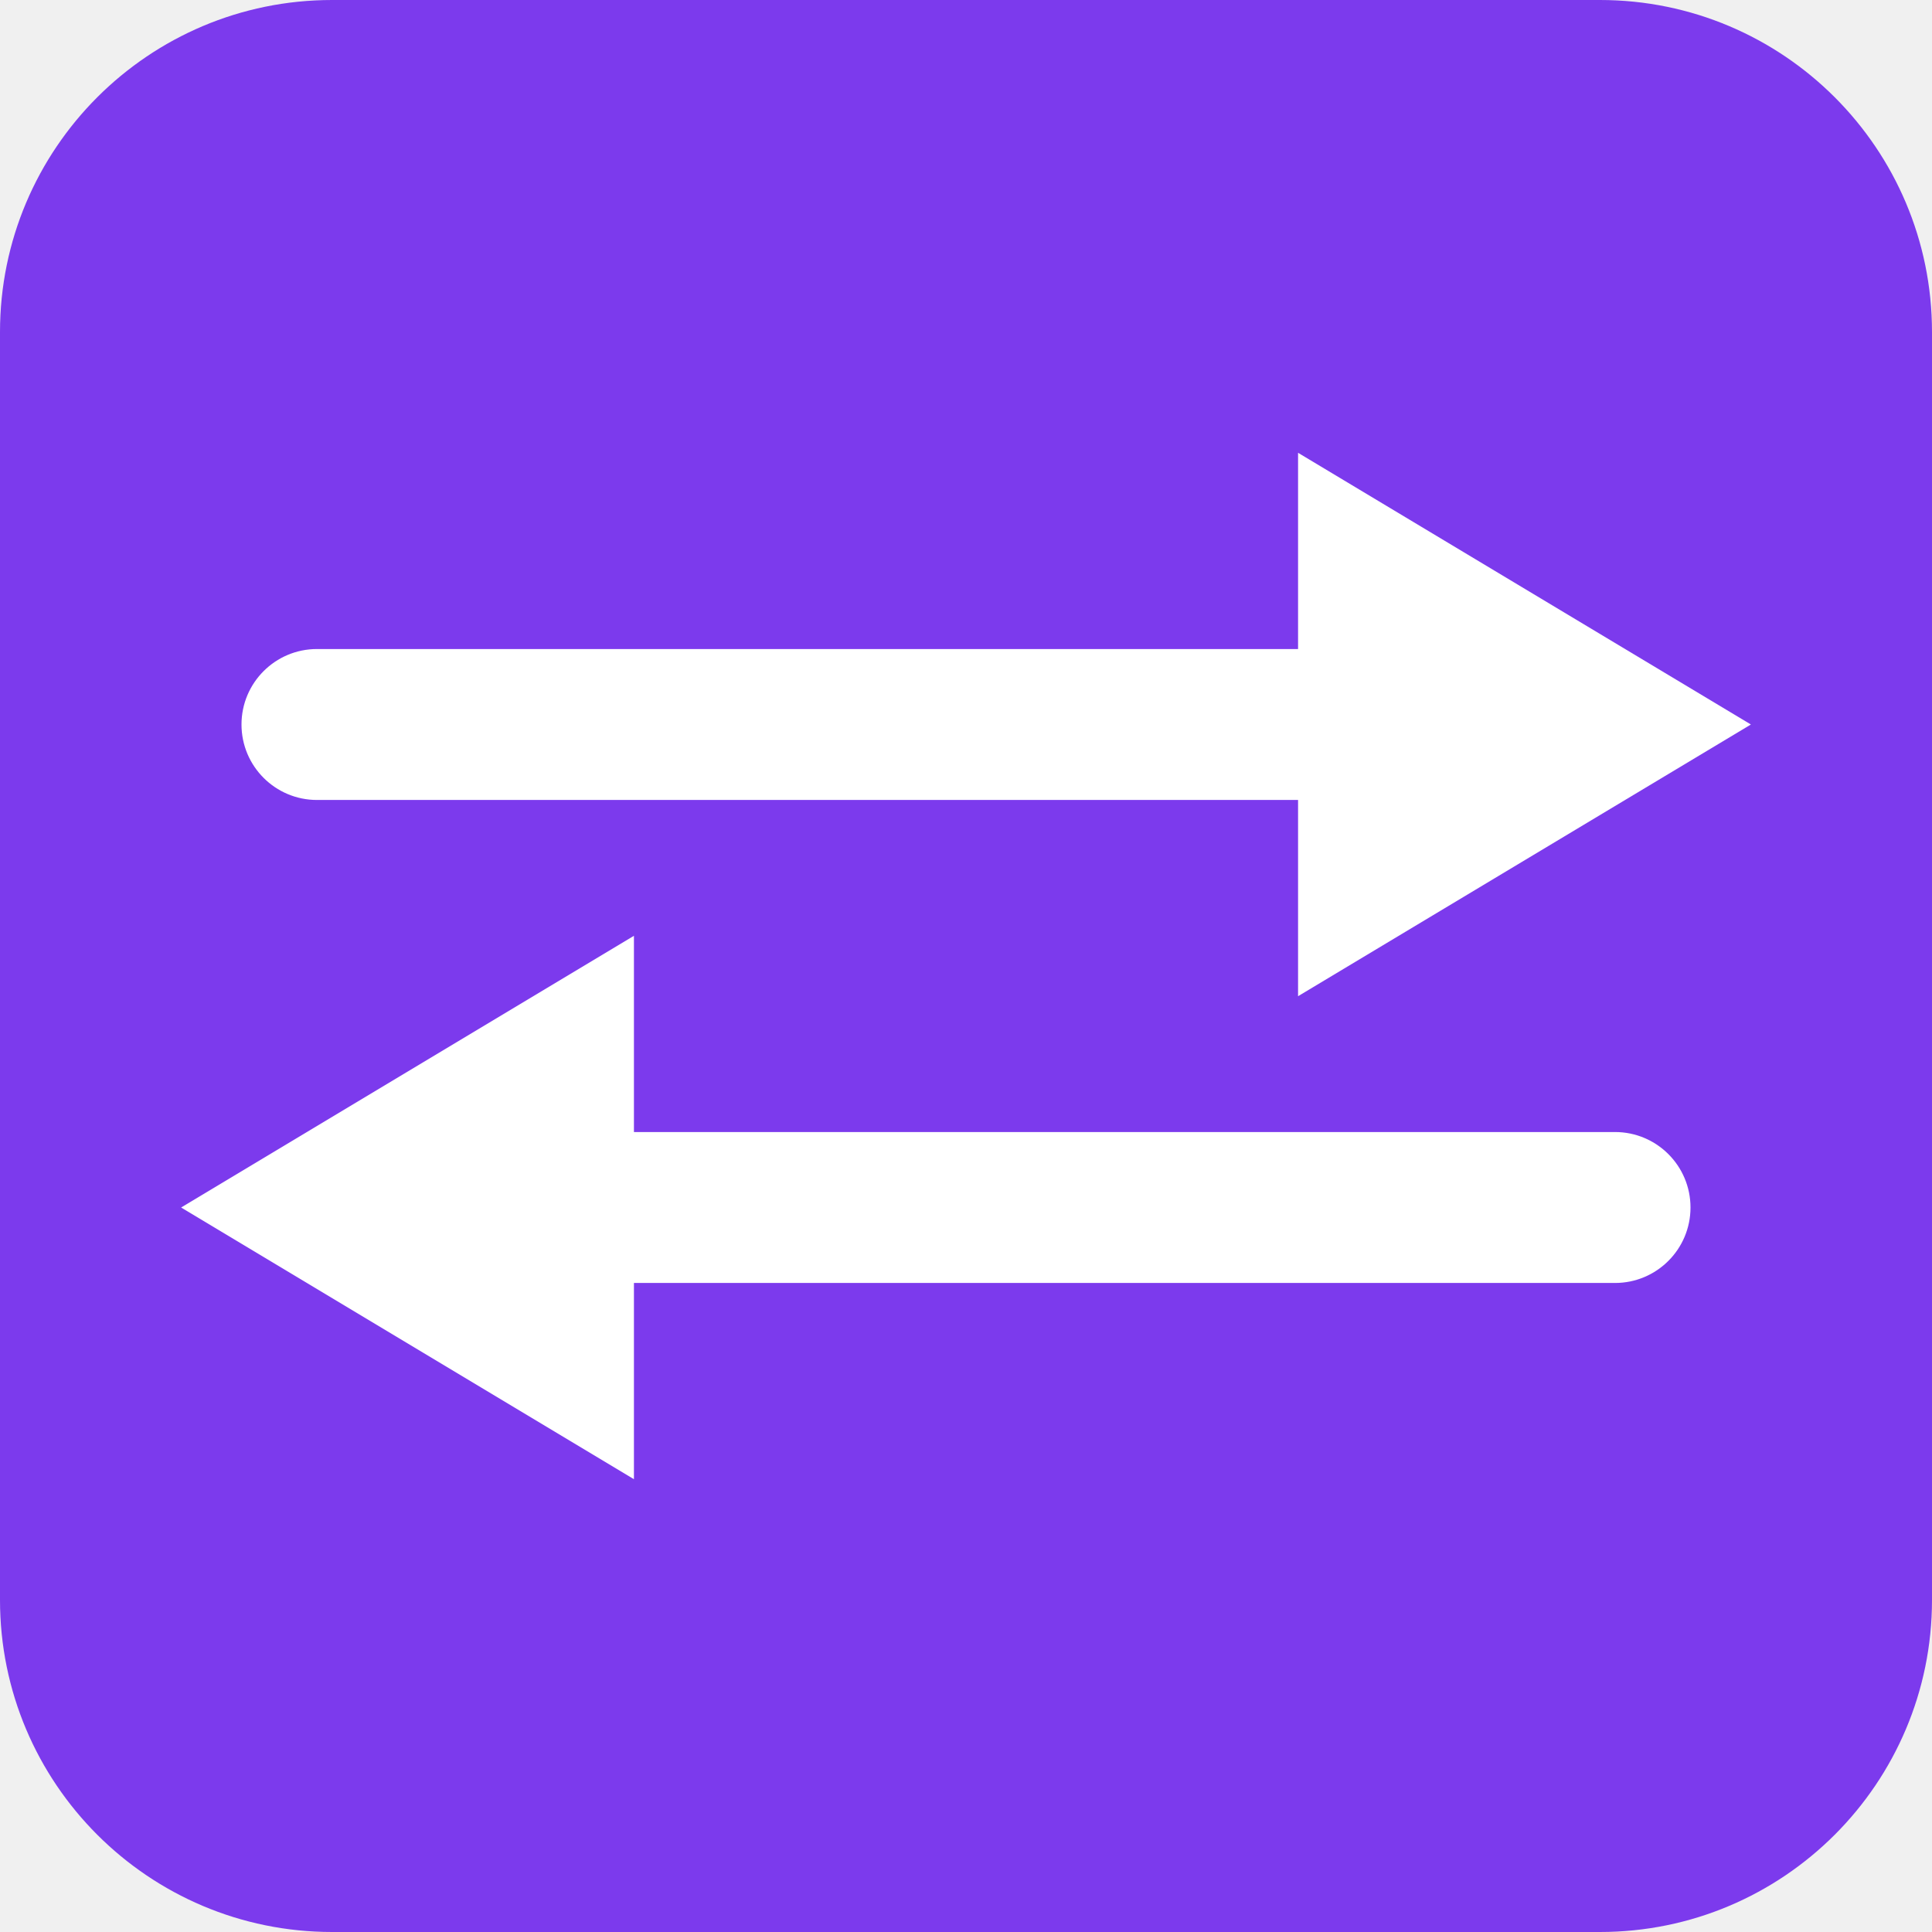
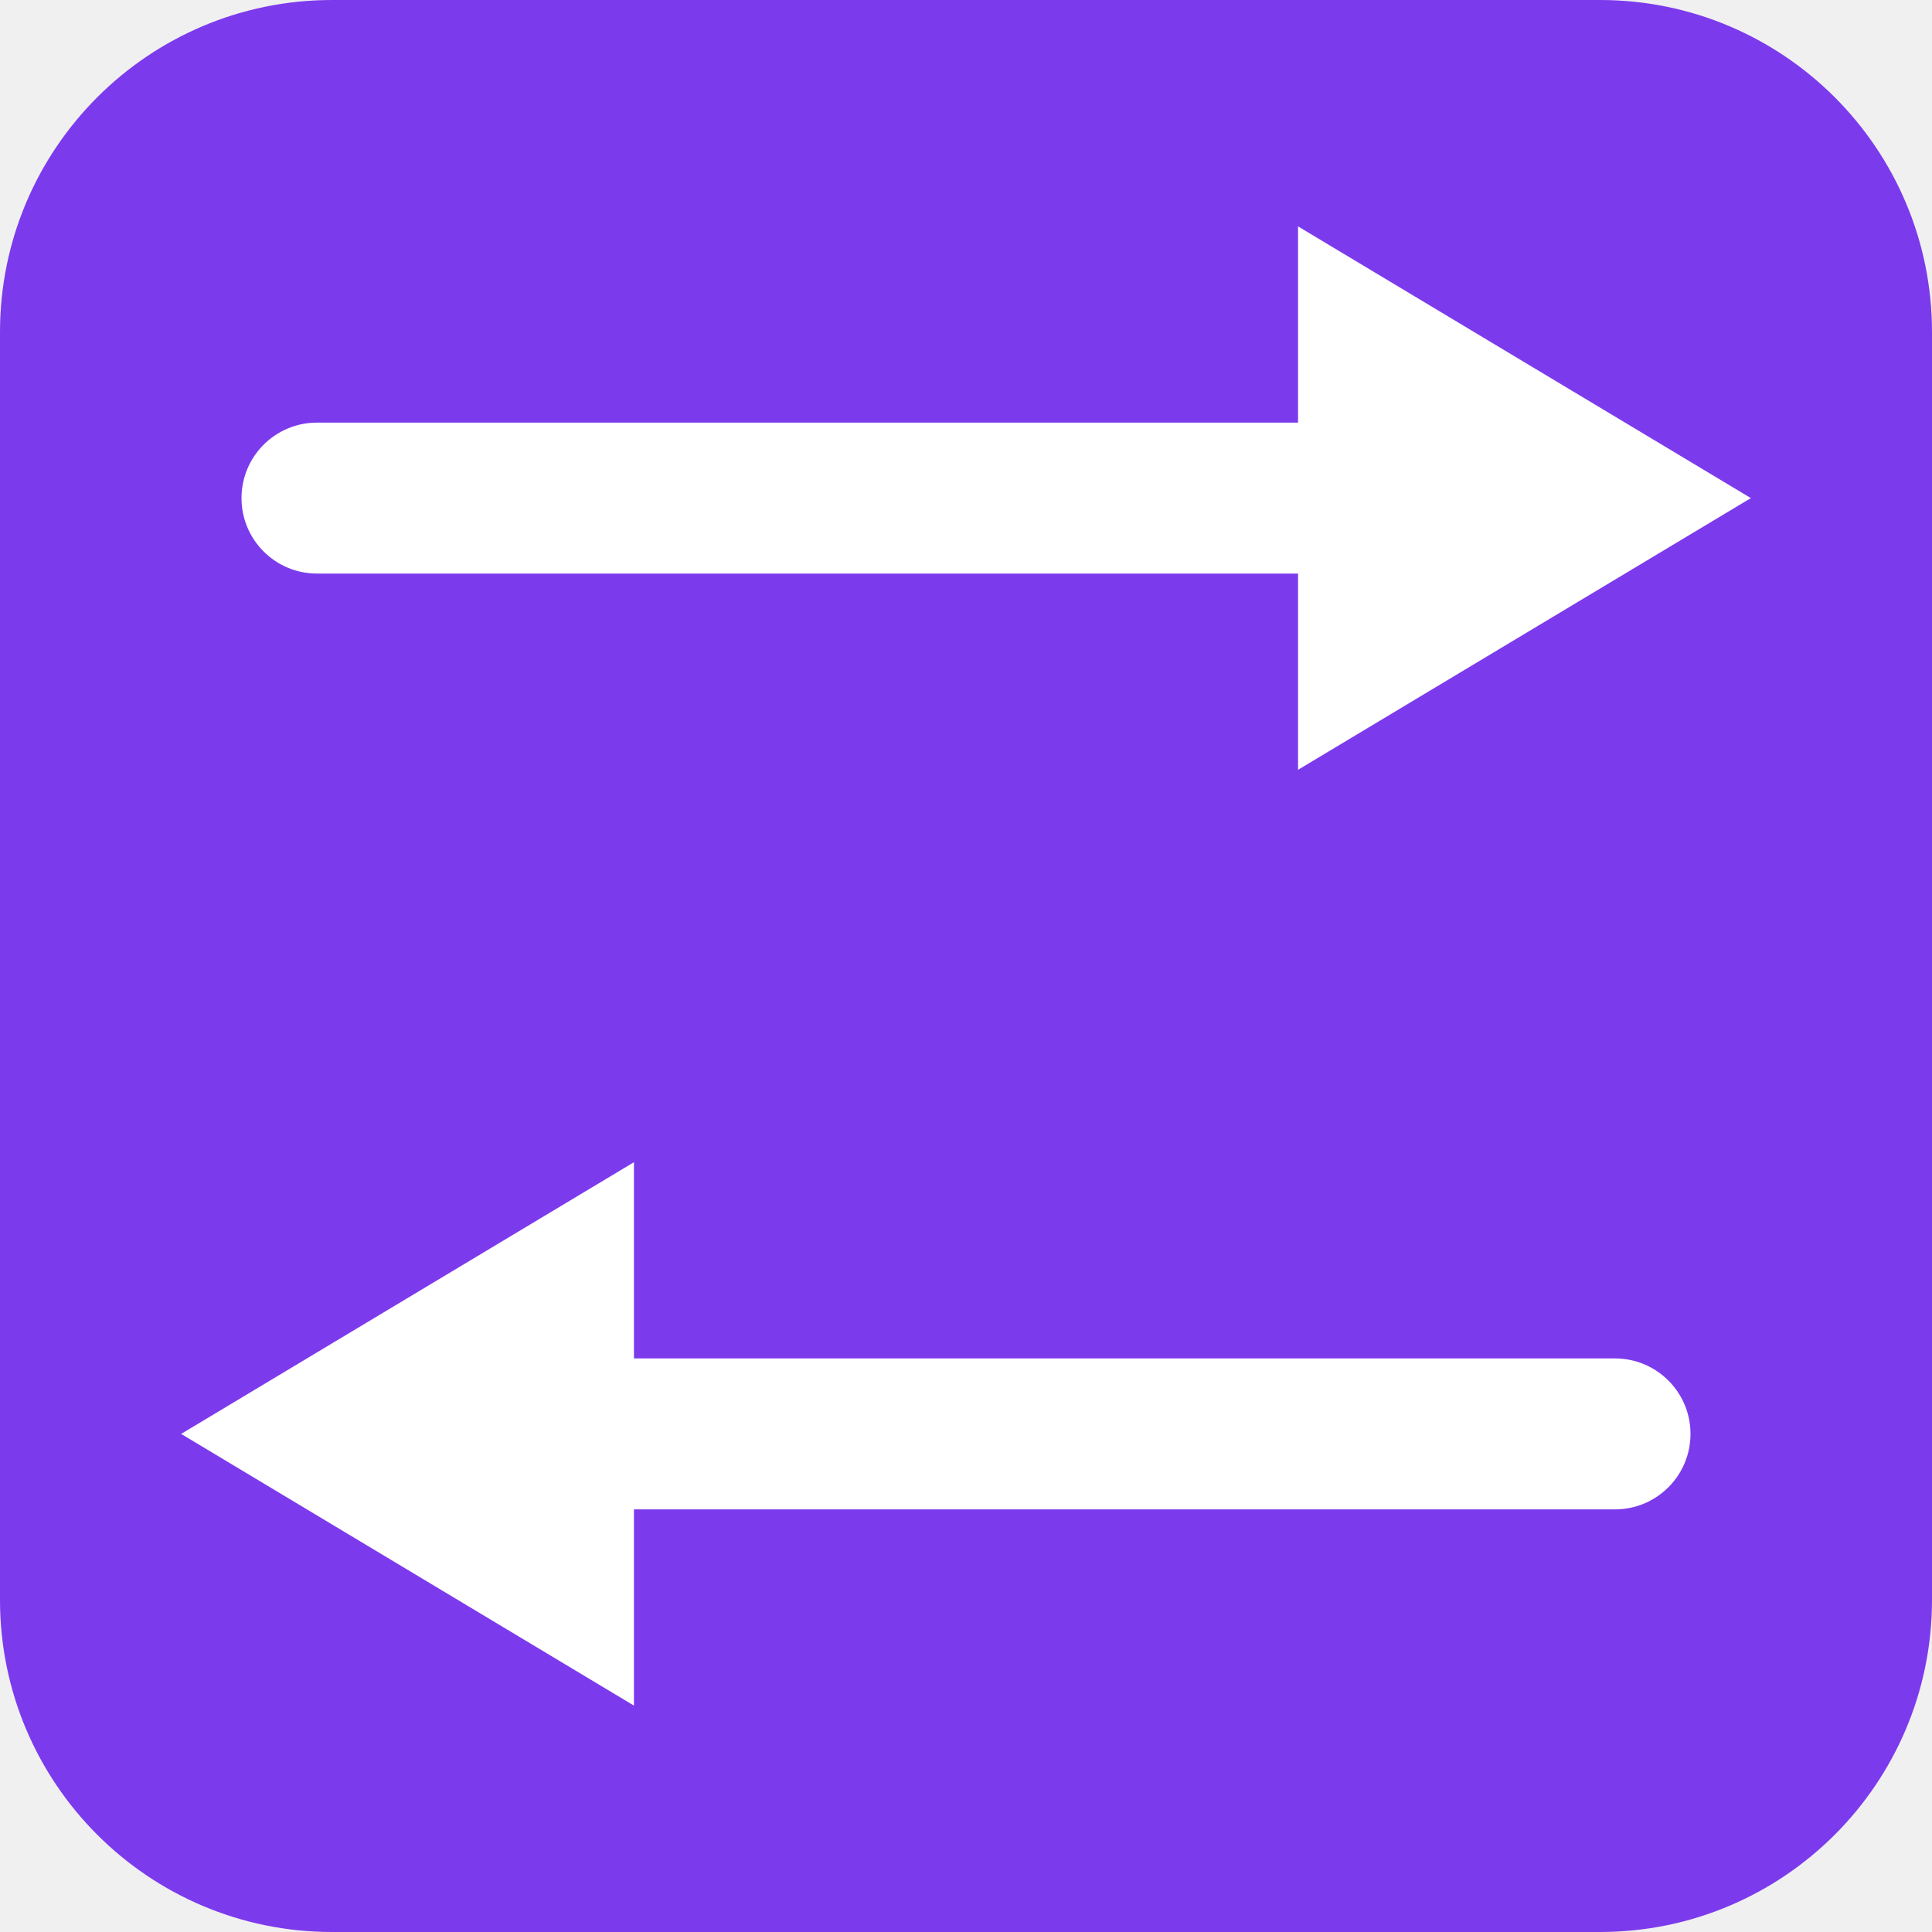
<svg xmlns="http://www.w3.org/2000/svg" width="128" height="128" viewBox="0 0 128 128">
  <rect x="0" y="0" width="128" height="128" rx="22" fill="#7C3AED" />
-   <rect x="16" y="43" width="76" height="10" rx="5" fill="white" />
-   <polygon points="86,30 86,66 116,48" fill="white" />
-   <rect x="36" y="75" width="76" height="10" rx="5" fill="white" />
-   <polygon points="42,62 42,98 12,80" fill="white" />
+   <rect x="16" y="28" width="76" height="10" rx="5" fill="white" />
+   <polygon points="86,15 86,51 116,33" fill="white" />
+   <rect x="36" y="90" width="76" height="10" rx="5" fill="white" />
+   <polygon points="42,77 42,113 12,95" fill="white" />
</svg>
